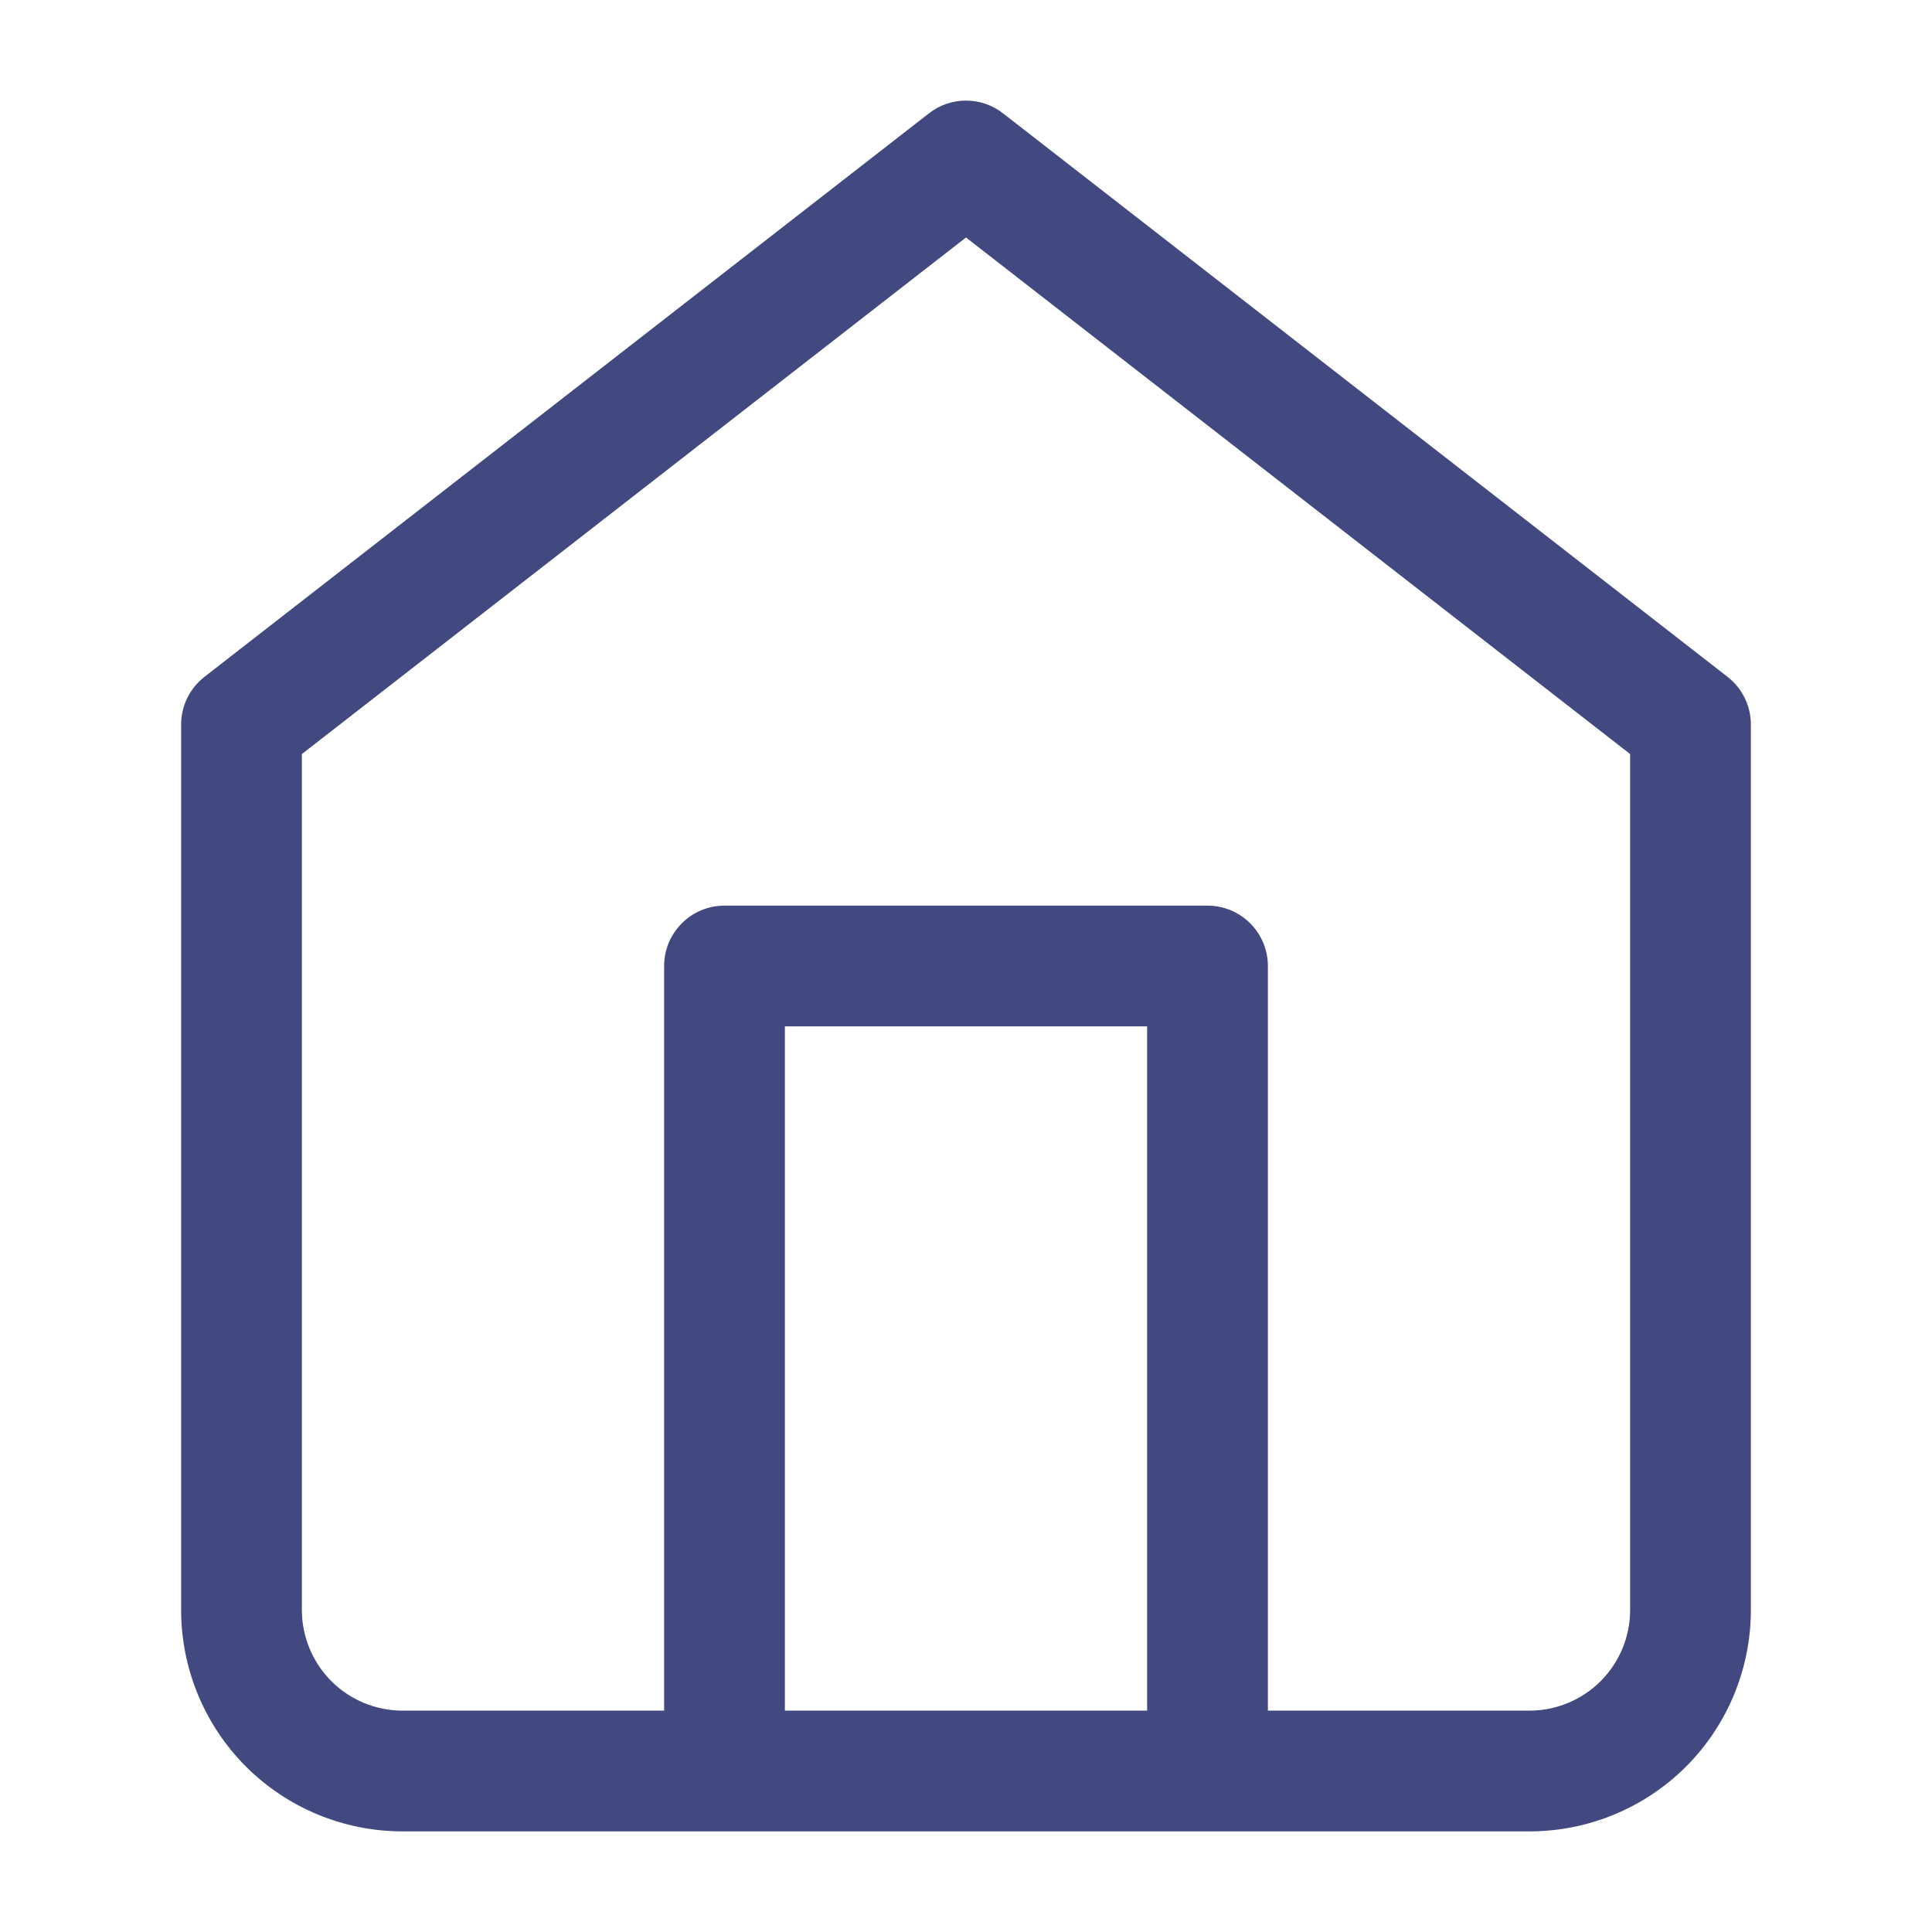
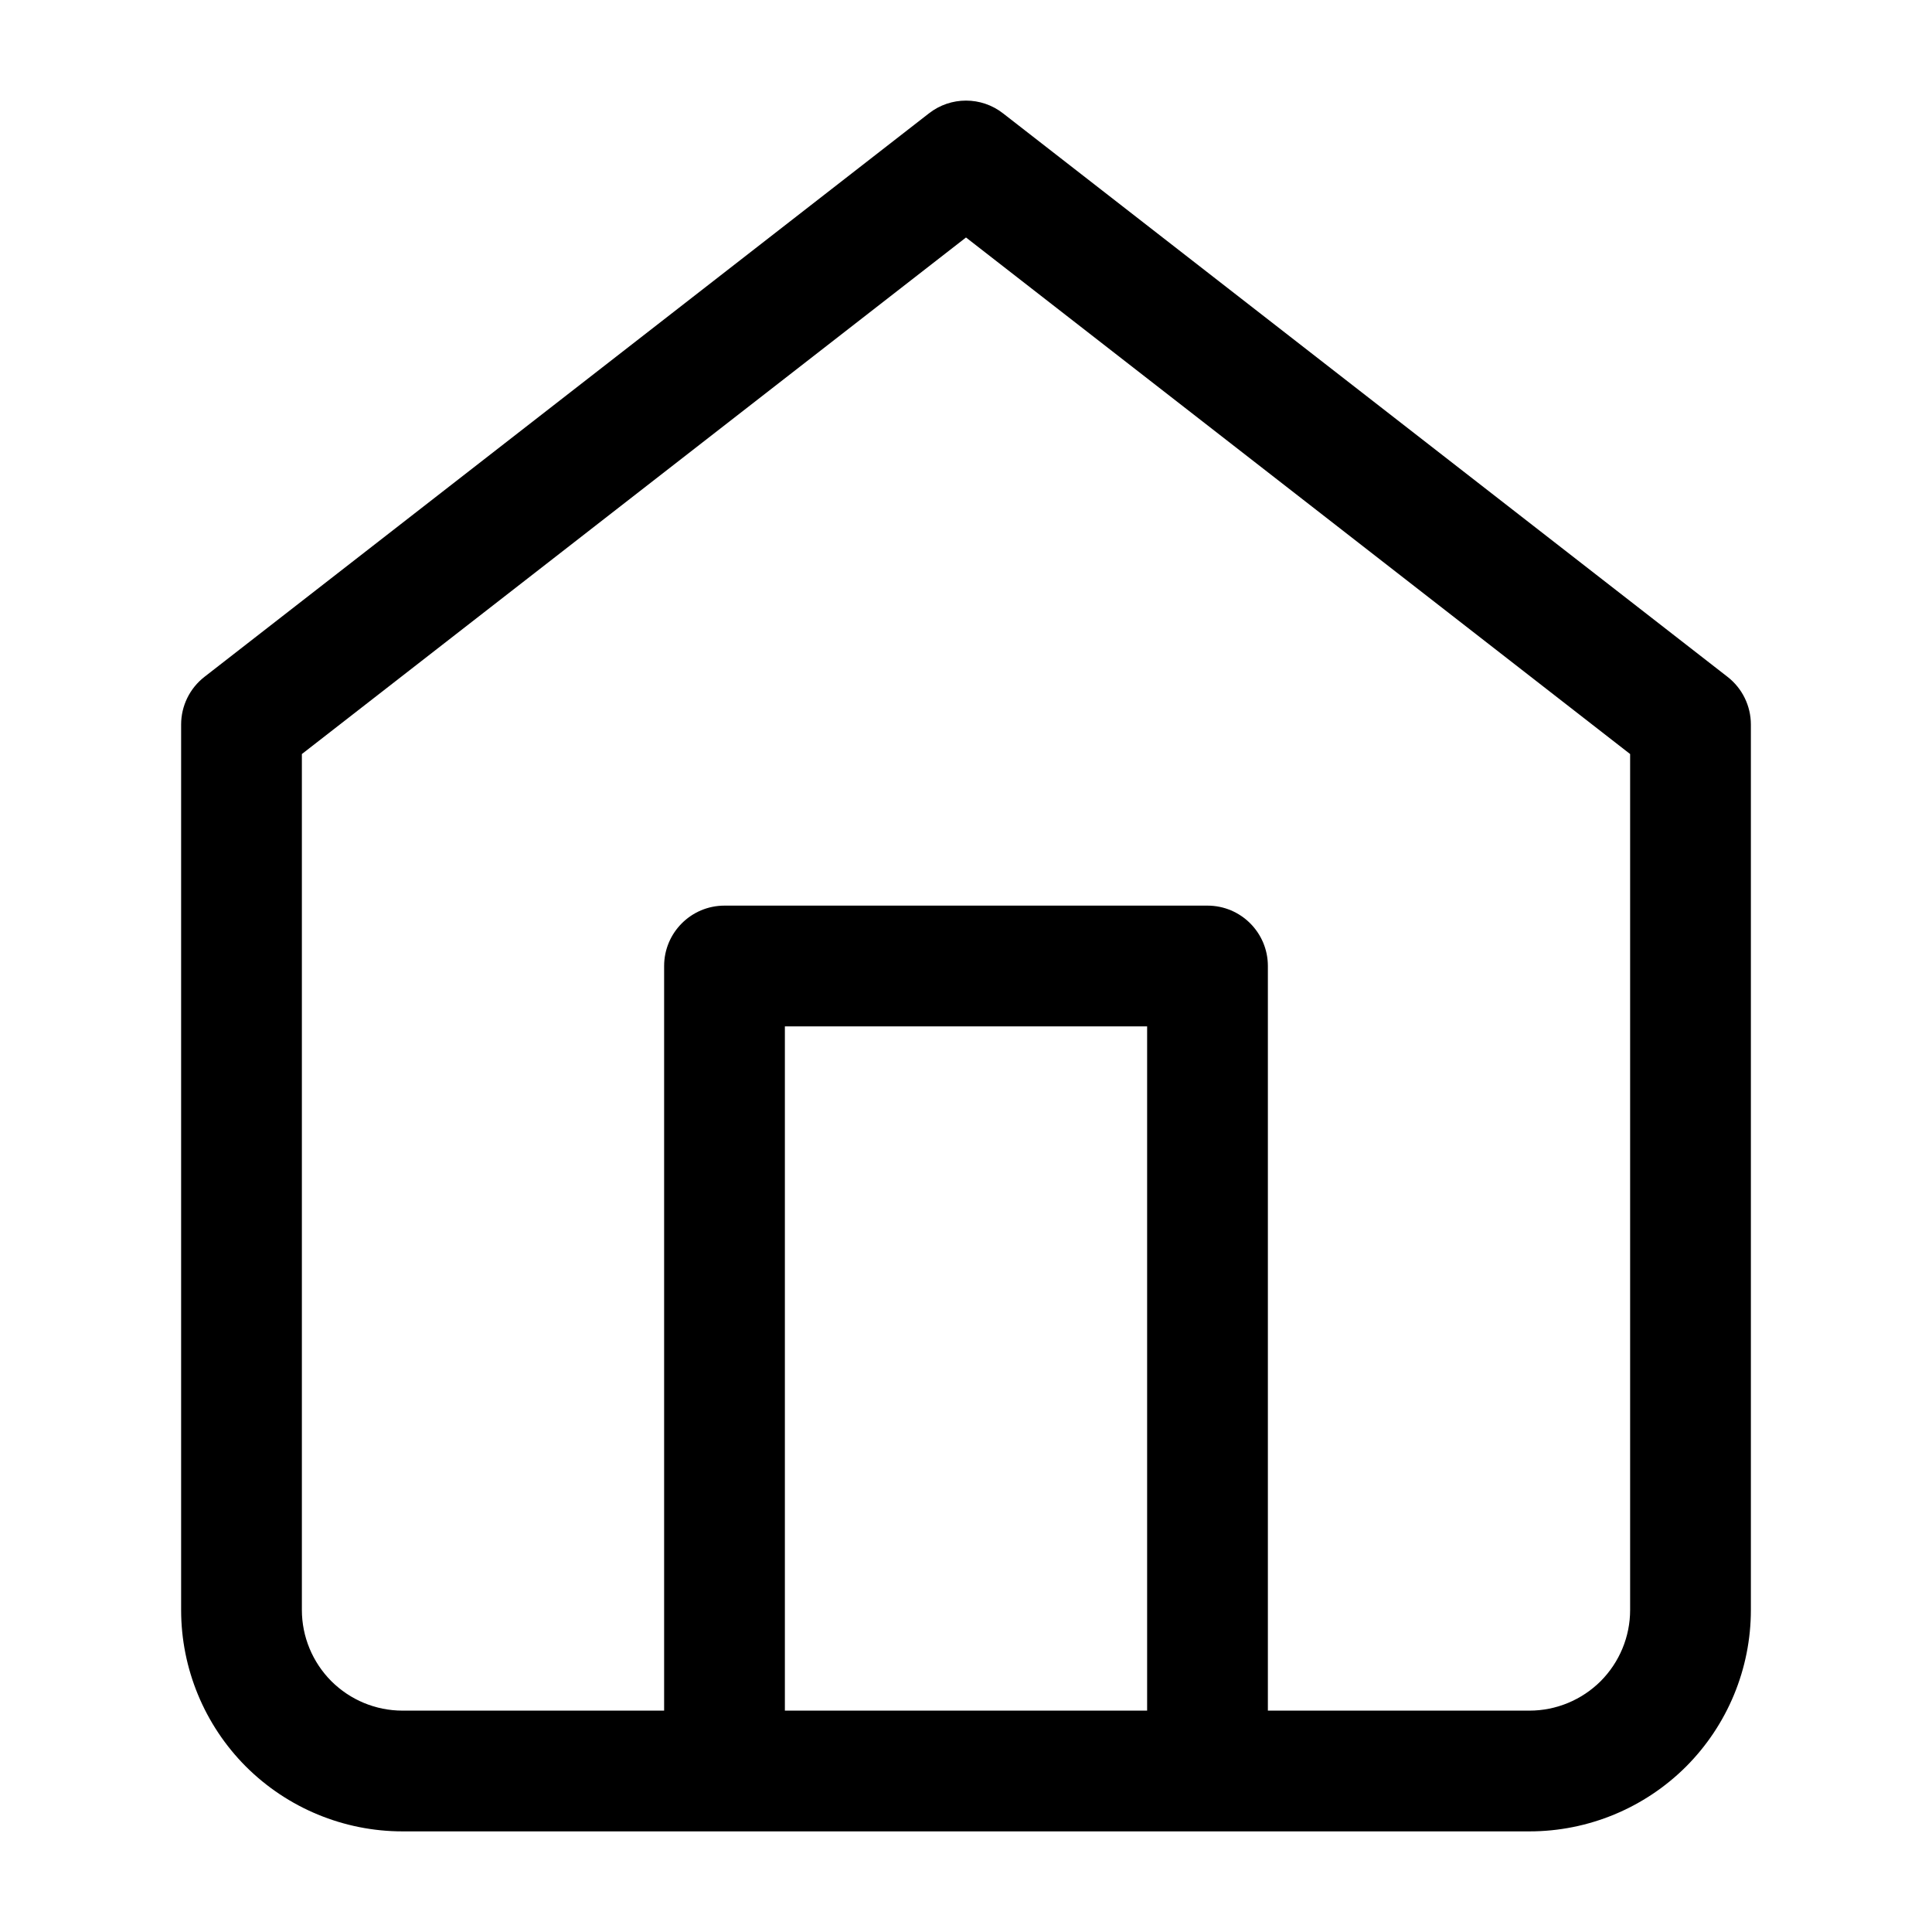
- <svg xmlns="http://www.w3.org/2000/svg" width="24" height="24" viewBox="0 0 24 24" fill="none">
-   <path fill-rule="evenodd" clip-rule="evenodd" d="M12.46 1.408C12.19 1.197 11.81 1.197 11.54 1.408L2.54 8.408C2.357 8.55 2.25 8.769 2.25 9V20C2.25 20.729 2.54 21.429 3.055 21.945C3.571 22.46 4.271 22.75 5 22.75H9H15H19C19.729 22.75 20.429 22.46 20.945 21.945C21.46 21.429 21.75 20.729 21.75 20V9C21.75 8.769 21.643 8.55 21.46 8.408L12.46 1.408ZM15.75 21.25H19C19.331 21.25 19.649 21.118 19.884 20.884C20.118 20.649 20.25 20.331 20.25 20V9.367L12 2.95L3.75 9.367V20C3.75 20.331 3.882 20.649 4.116 20.884C4.351 21.118 4.668 21.25 5 21.25H8.25V12C8.25 11.586 8.586 11.25 9 11.25H15C15.414 11.25 15.75 11.586 15.75 12V21.25ZM9.75 21.25V12.75H14.25V21.25H9.75Z" fill="#424880" />
+ <svg xmlns="http://www.w3.org/2000/svg" width="24" height="24" viewBox="0 0 24 24">
+   <path fill-rule="evenodd" clip-rule="evenodd" d="M12.46 1.408C12.19 1.197 11.81 1.197 11.54 1.408L2.54 8.408C2.357 8.55 2.25 8.769 2.25 9V20C2.25 20.729 2.54 21.429 3.055 21.945C3.571 22.46 4.271 22.75 5 22.75H9H15H19C19.729 22.75 20.429 22.46 20.945 21.945C21.46 21.429 21.75 20.729 21.75 20V9C21.75 8.769 21.643 8.55 21.46 8.408L12.46 1.408ZM15.75 21.25H19C19.331 21.25 19.649 21.118 19.884 20.884C20.118 20.649 20.25 20.331 20.25 20V9.367L12 2.95L3.75 9.367V20C3.75 20.331 3.882 20.649 4.116 20.884C4.351 21.118 4.668 21.25 5 21.25H8.25V12C8.25 11.586 8.586 11.25 9 11.25H15C15.414 11.25 15.75 11.586 15.75 12V21.25ZM9.75 21.25V12.75H14.25V21.25H9.75Z" />
</svg>
